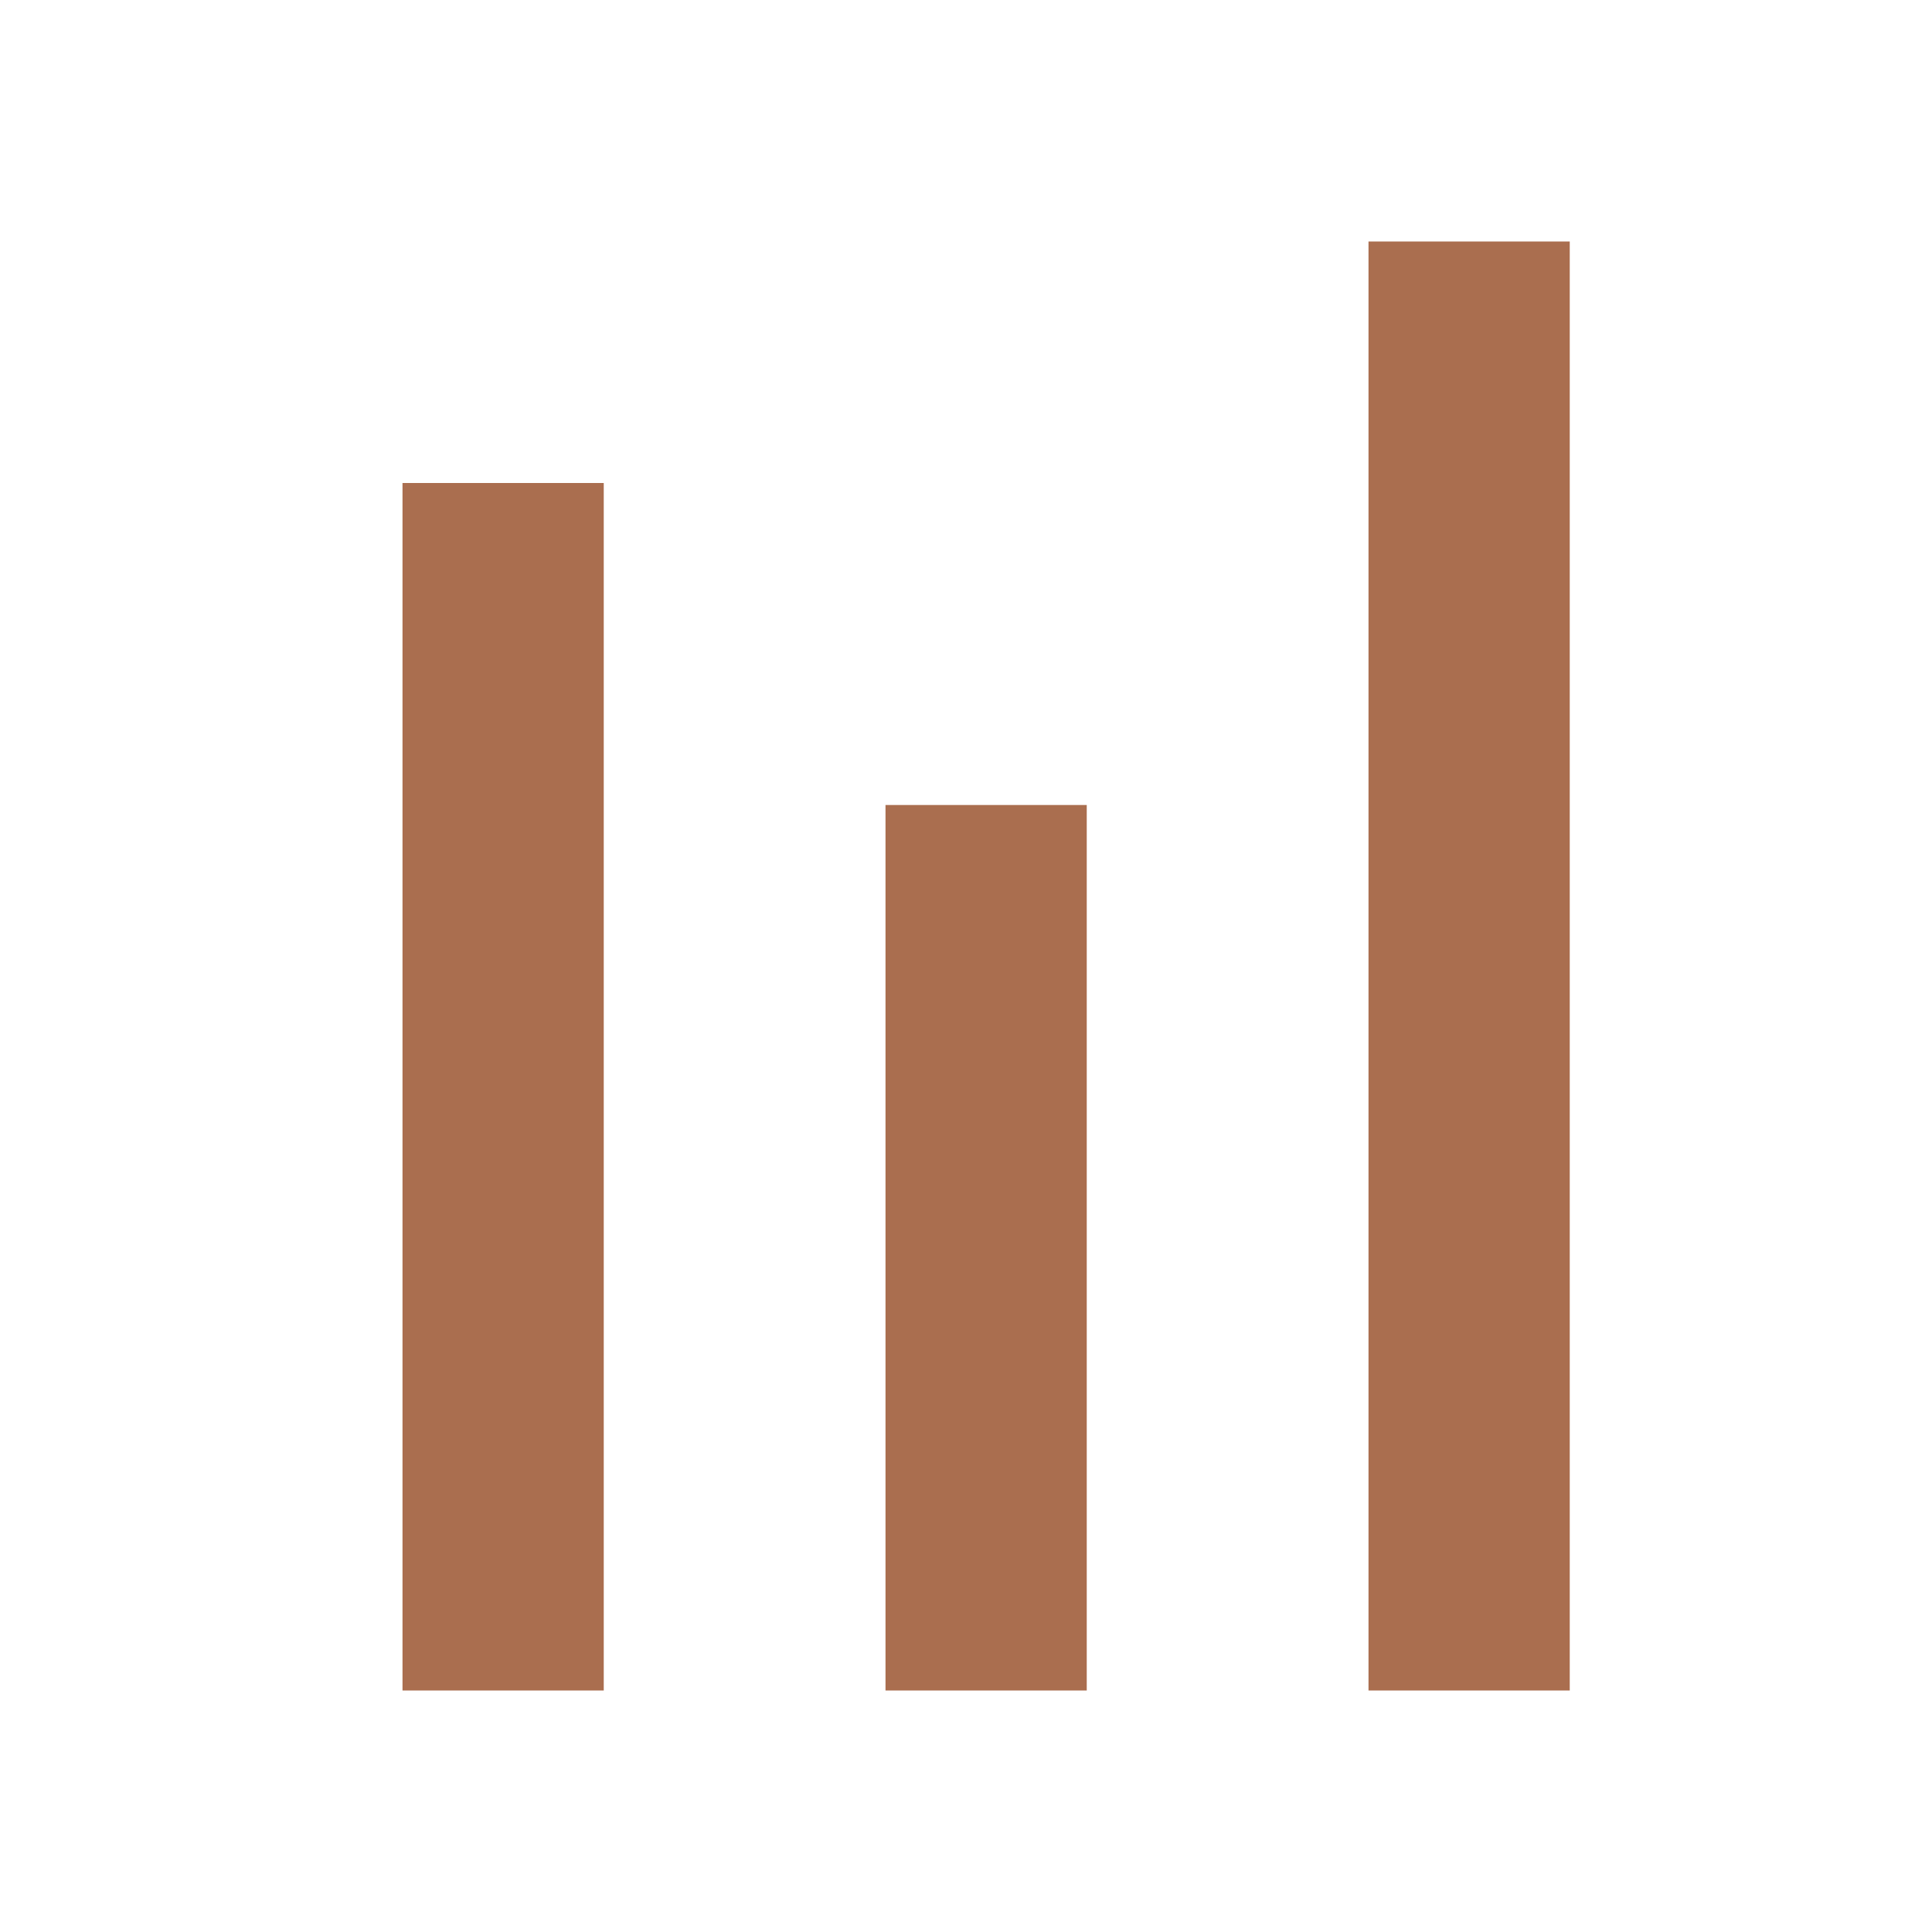
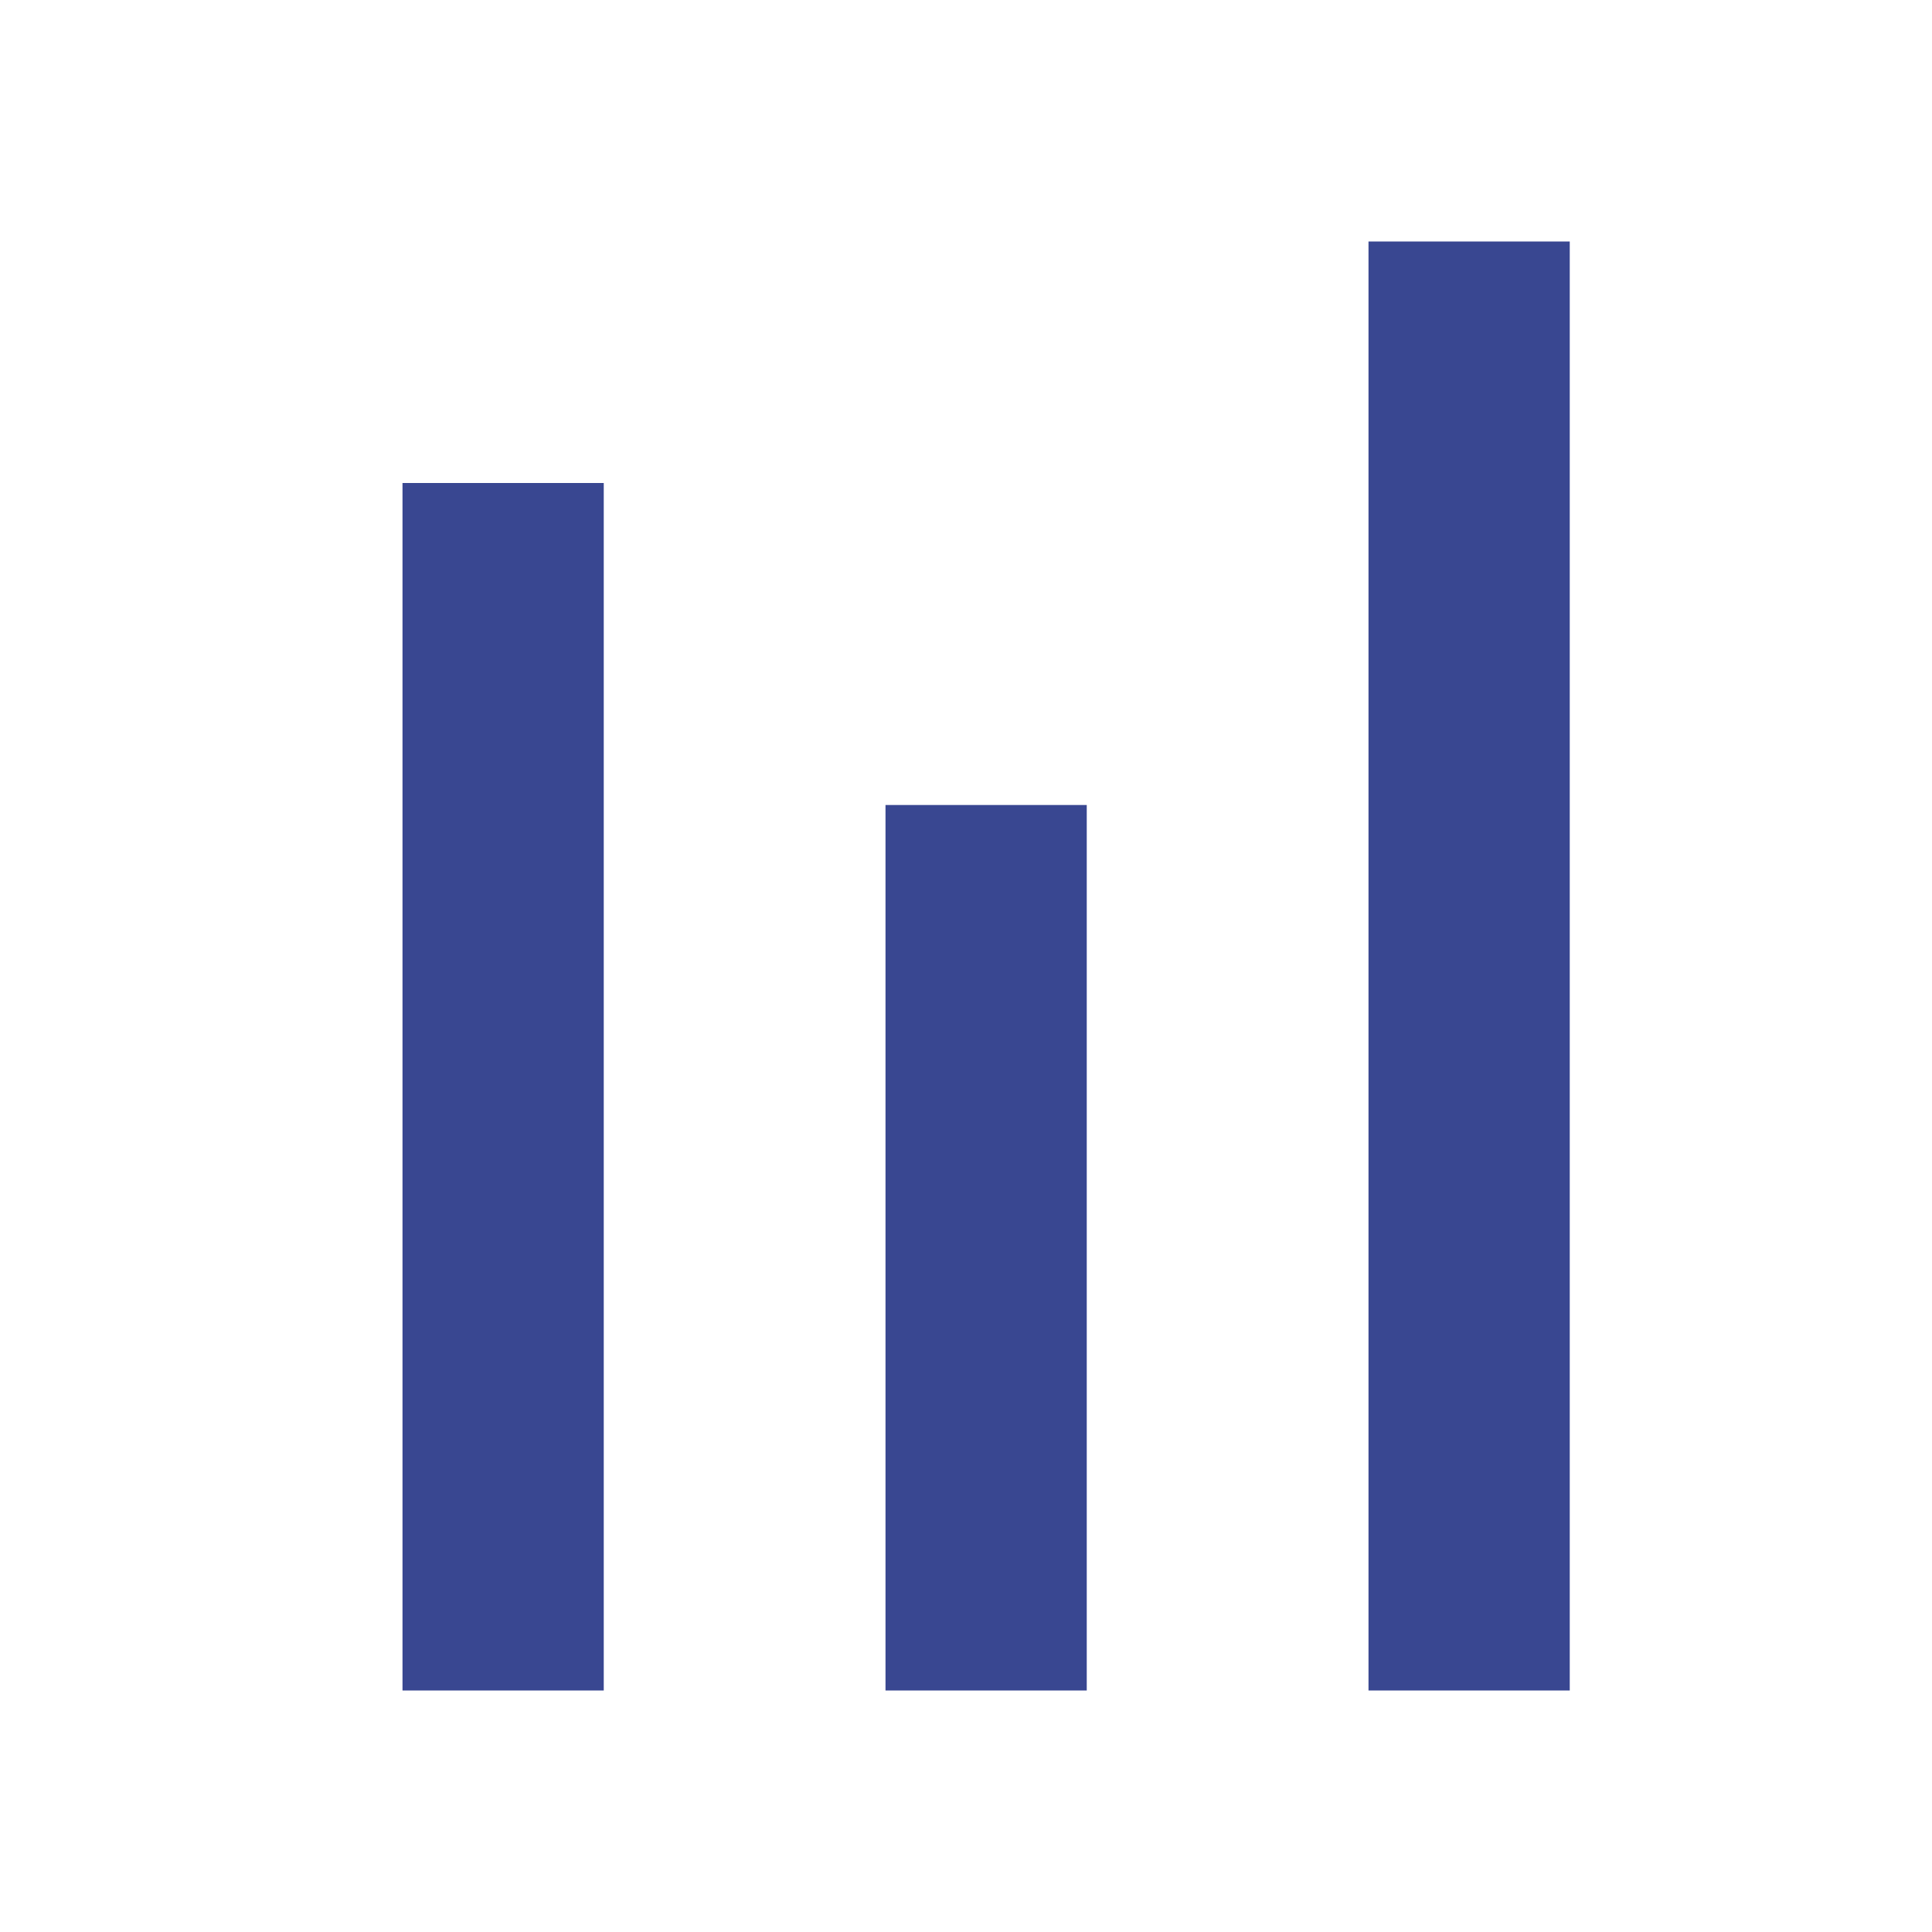
<svg xmlns="http://www.w3.org/2000/svg" width="24" height="24" viewBox="0 0 24 24">
  <g fill="none" fill-rule="evenodd">
    <path d="M0 0h24v24H0z" />
-     <path fill="#AA6E4F" d="M17 3h2.5v18H17zM11 10h2.5v11H11zM5 6h2.5v15H5z" />
+     <path fill="#394791" d="M17 3h2.5v18H17zM11 10h2.5v11H11zM5 6h2.5v15H5z" />
  </g>
</svg>
